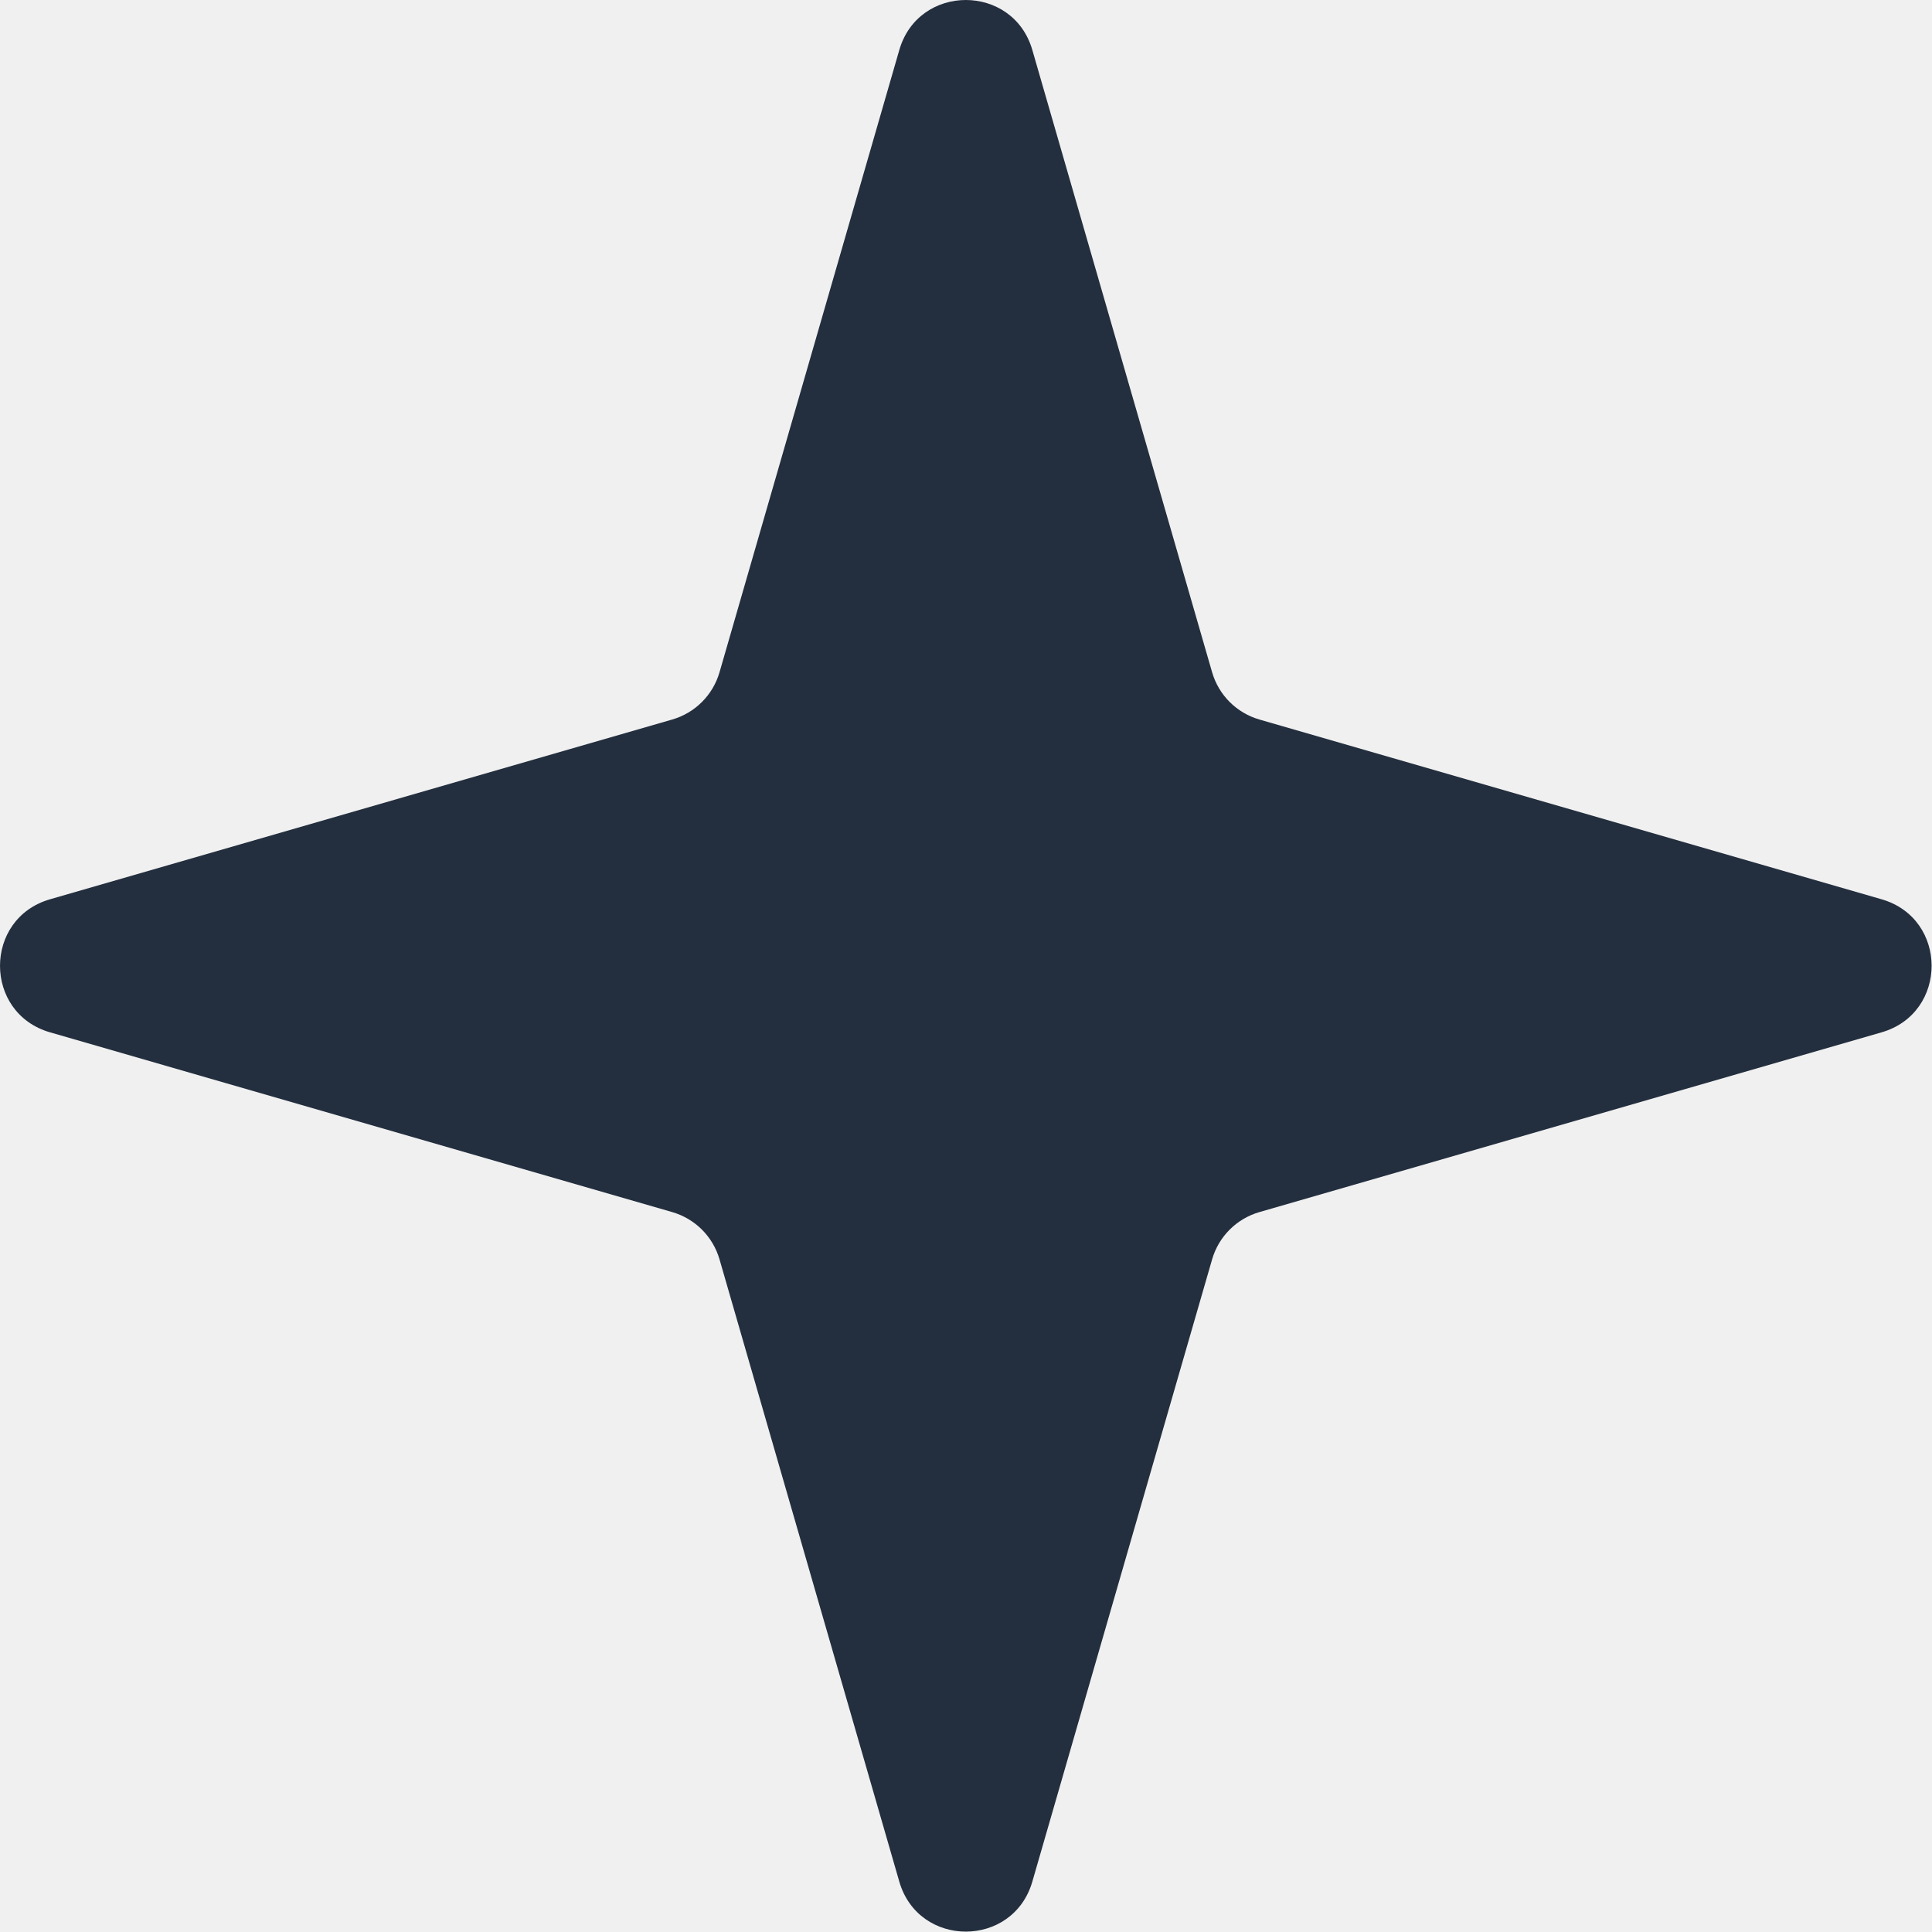
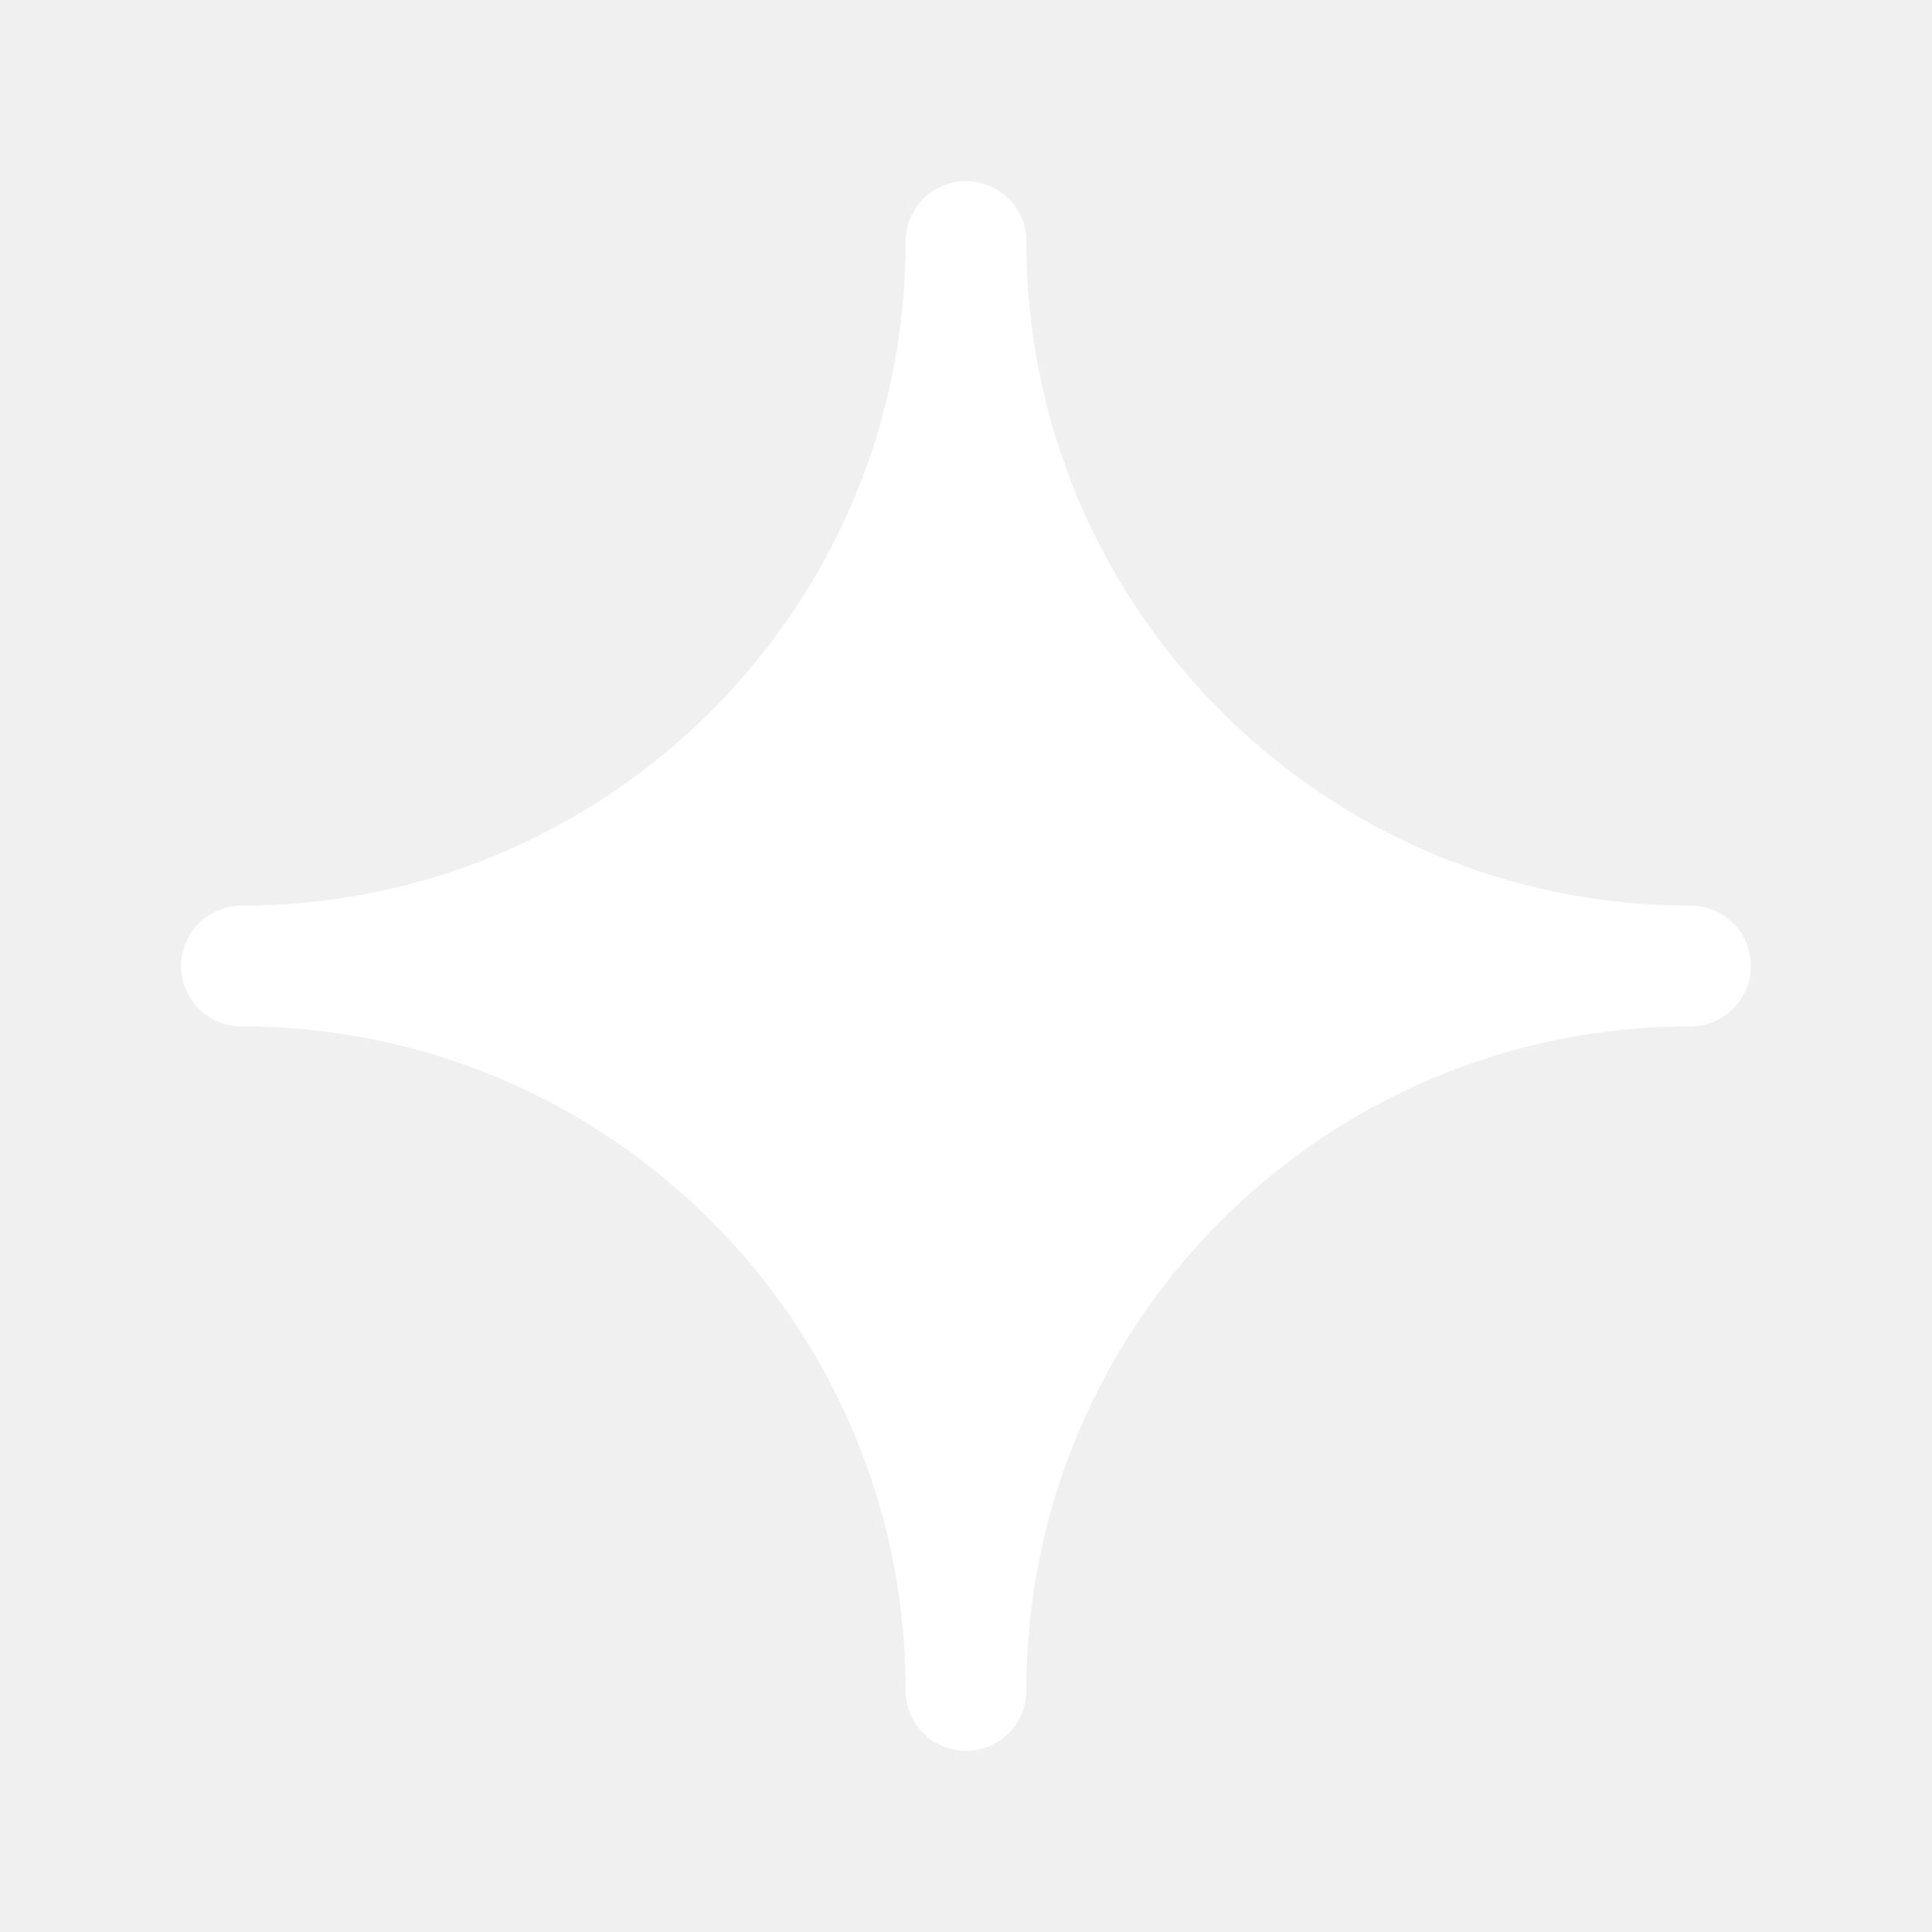
- <svg xmlns="http://www.w3.org/2000/svg" width="279" height="279" viewBox="0 0 279 279" fill="none">
-   <path d="M129.866 7.224C132.649 -2.408 146.297 -2.408 149.08 7.224L175.039 97.075C175.992 100.374 178.571 102.953 181.87 103.906L271.72 129.865C281.353 132.648 281.353 146.296 271.72 149.079L181.87 175.038C178.571 175.991 175.992 178.57 175.039 181.869L149.08 271.719C146.297 281.352 132.649 281.352 129.866 271.719L103.907 181.869C102.954 178.57 100.374 175.991 97.075 175.038L7.225 149.079C-2.407 146.296 -2.407 132.648 7.225 129.865L97.075 103.906C100.374 102.953 102.954 100.374 103.907 97.075L129.866 7.224Z" fill="#232F3E" />
+ <svg xmlns="http://www.w3.org/2000/svg" width="345" height="345" viewBox="0 0 345 345" fill="none">
+   <path d="M172.5 43.125C172.5 114.577 230.423 172.5 301.875 172.5C230.423 172.5 172.5 230.423 172.5 301.875C172.5 230.423 114.577 172.5 43.125 172.5C114.577 172.5 172.5 114.577 172.5 43.125Z" fill="white" stroke="white" stroke-width="21.562" stroke-linecap="round" stroke-linejoin="round" />
</svg>
